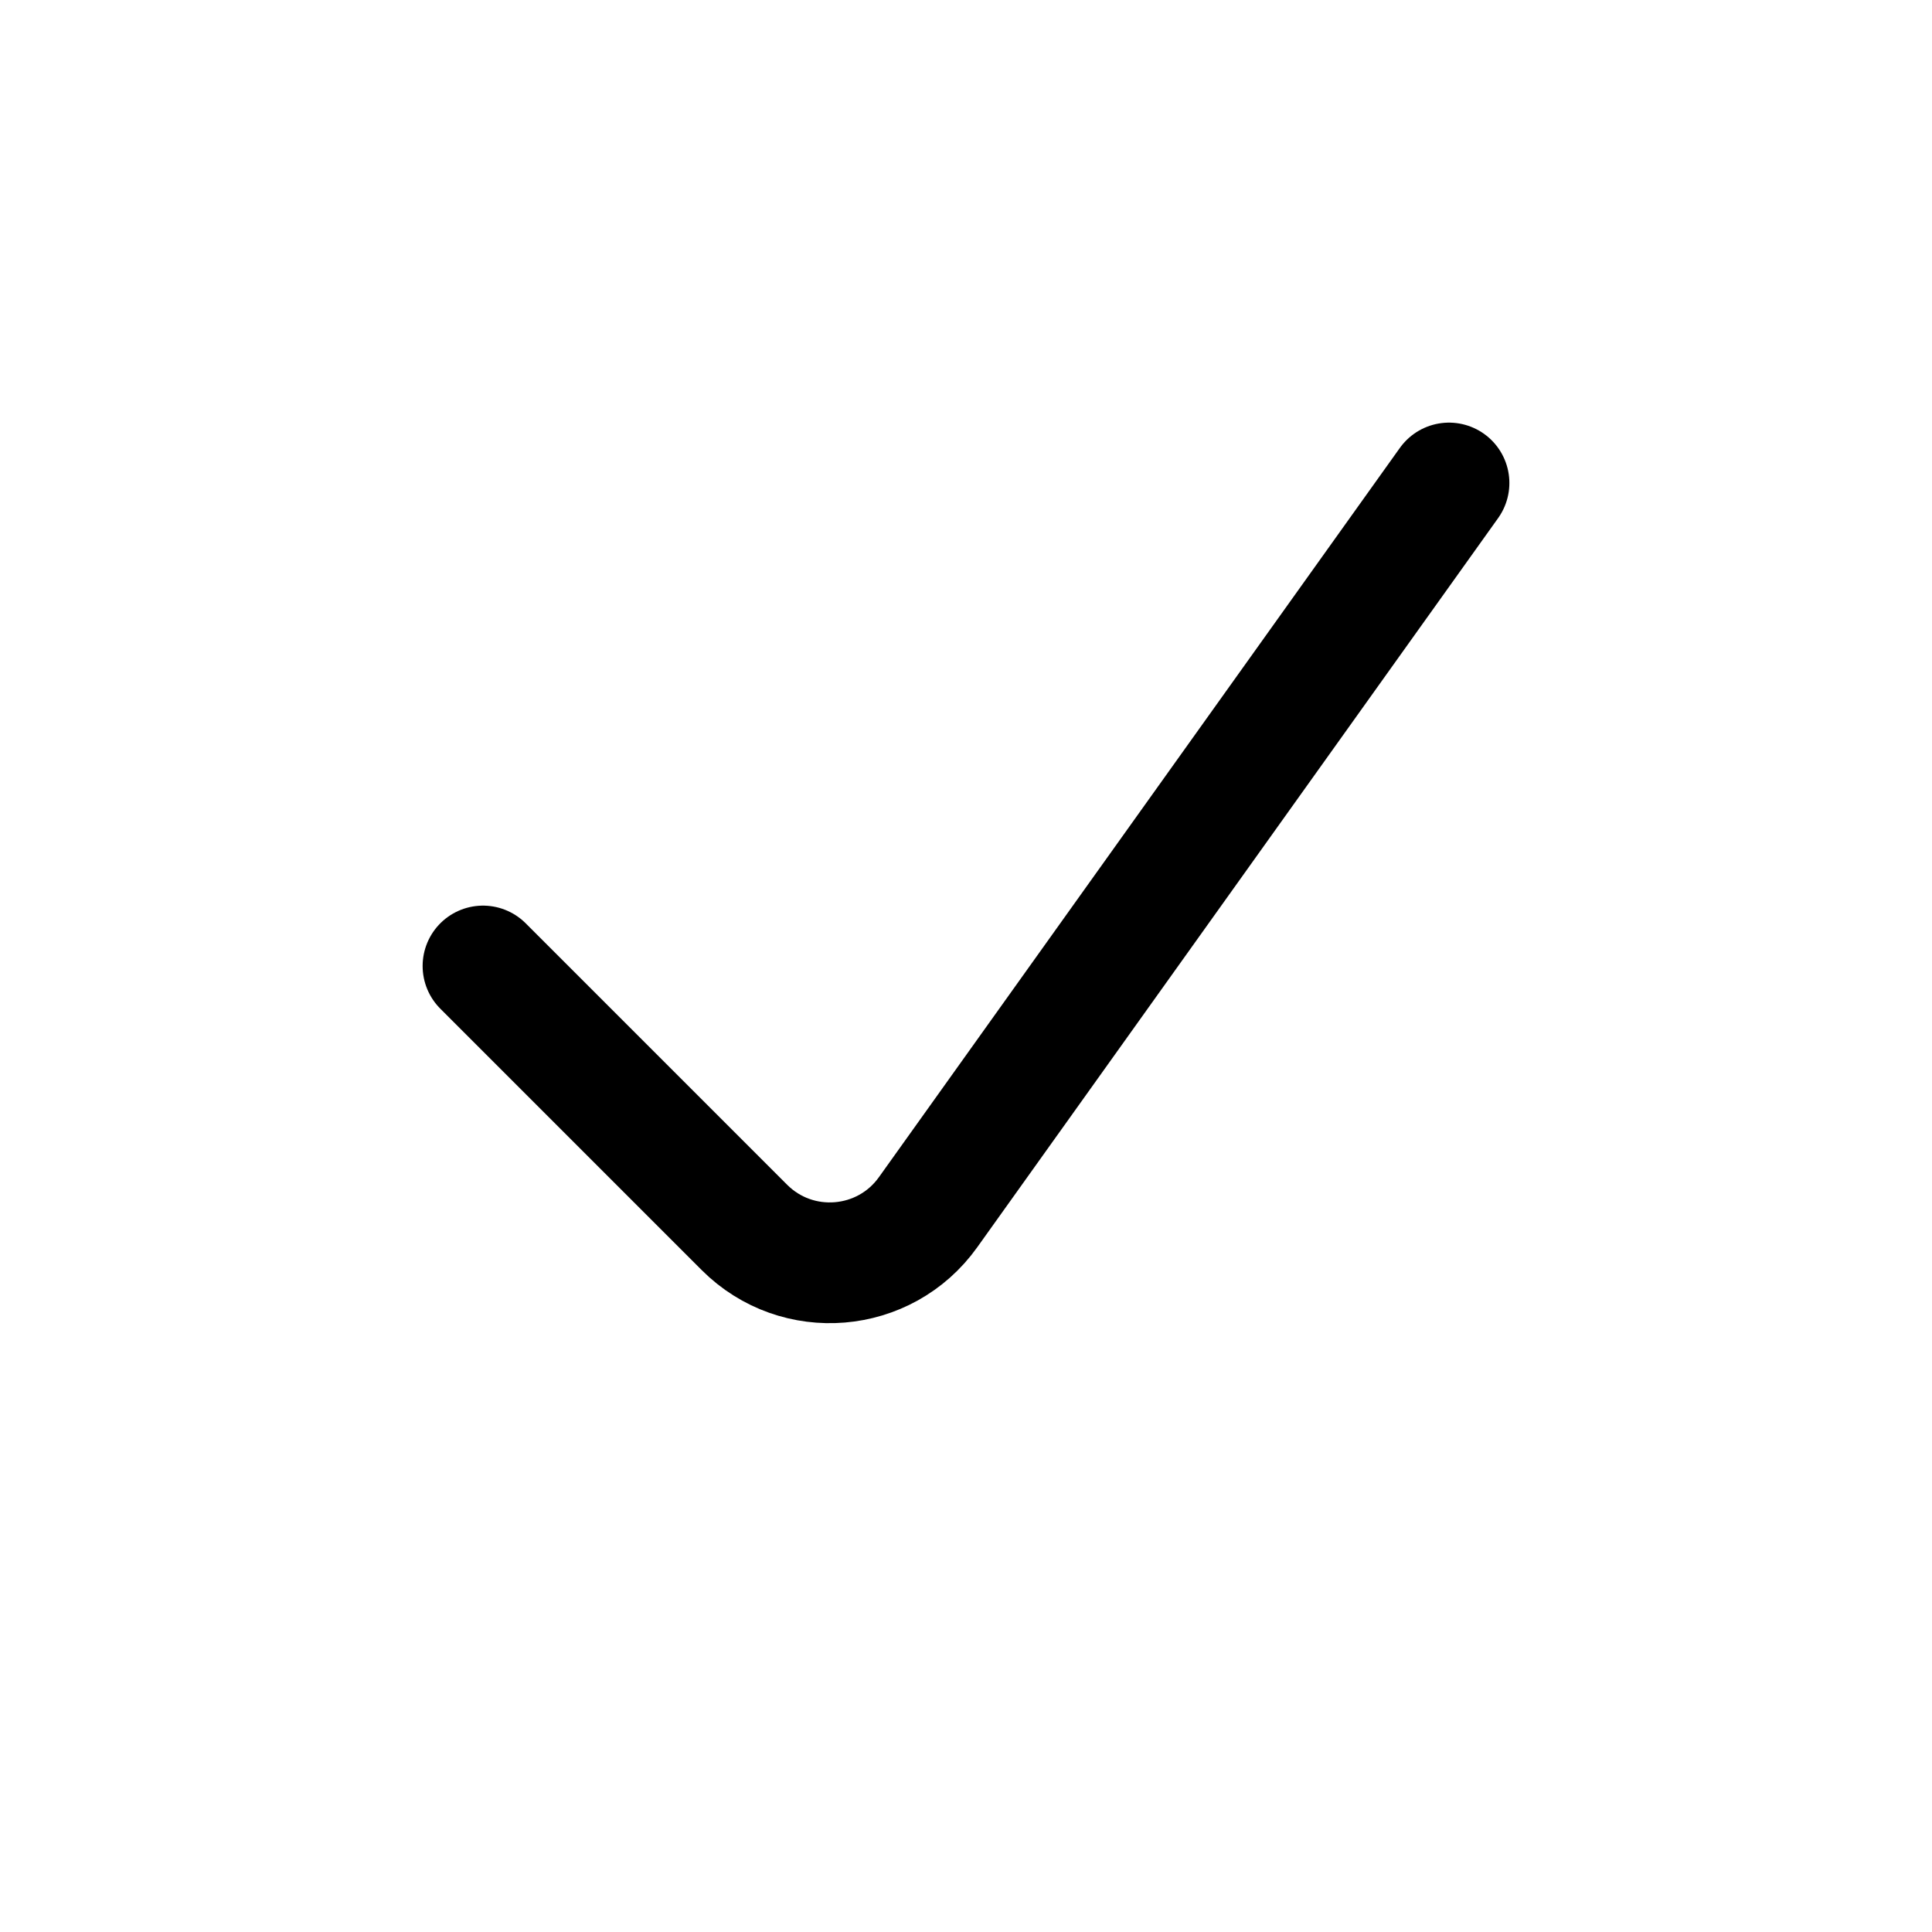
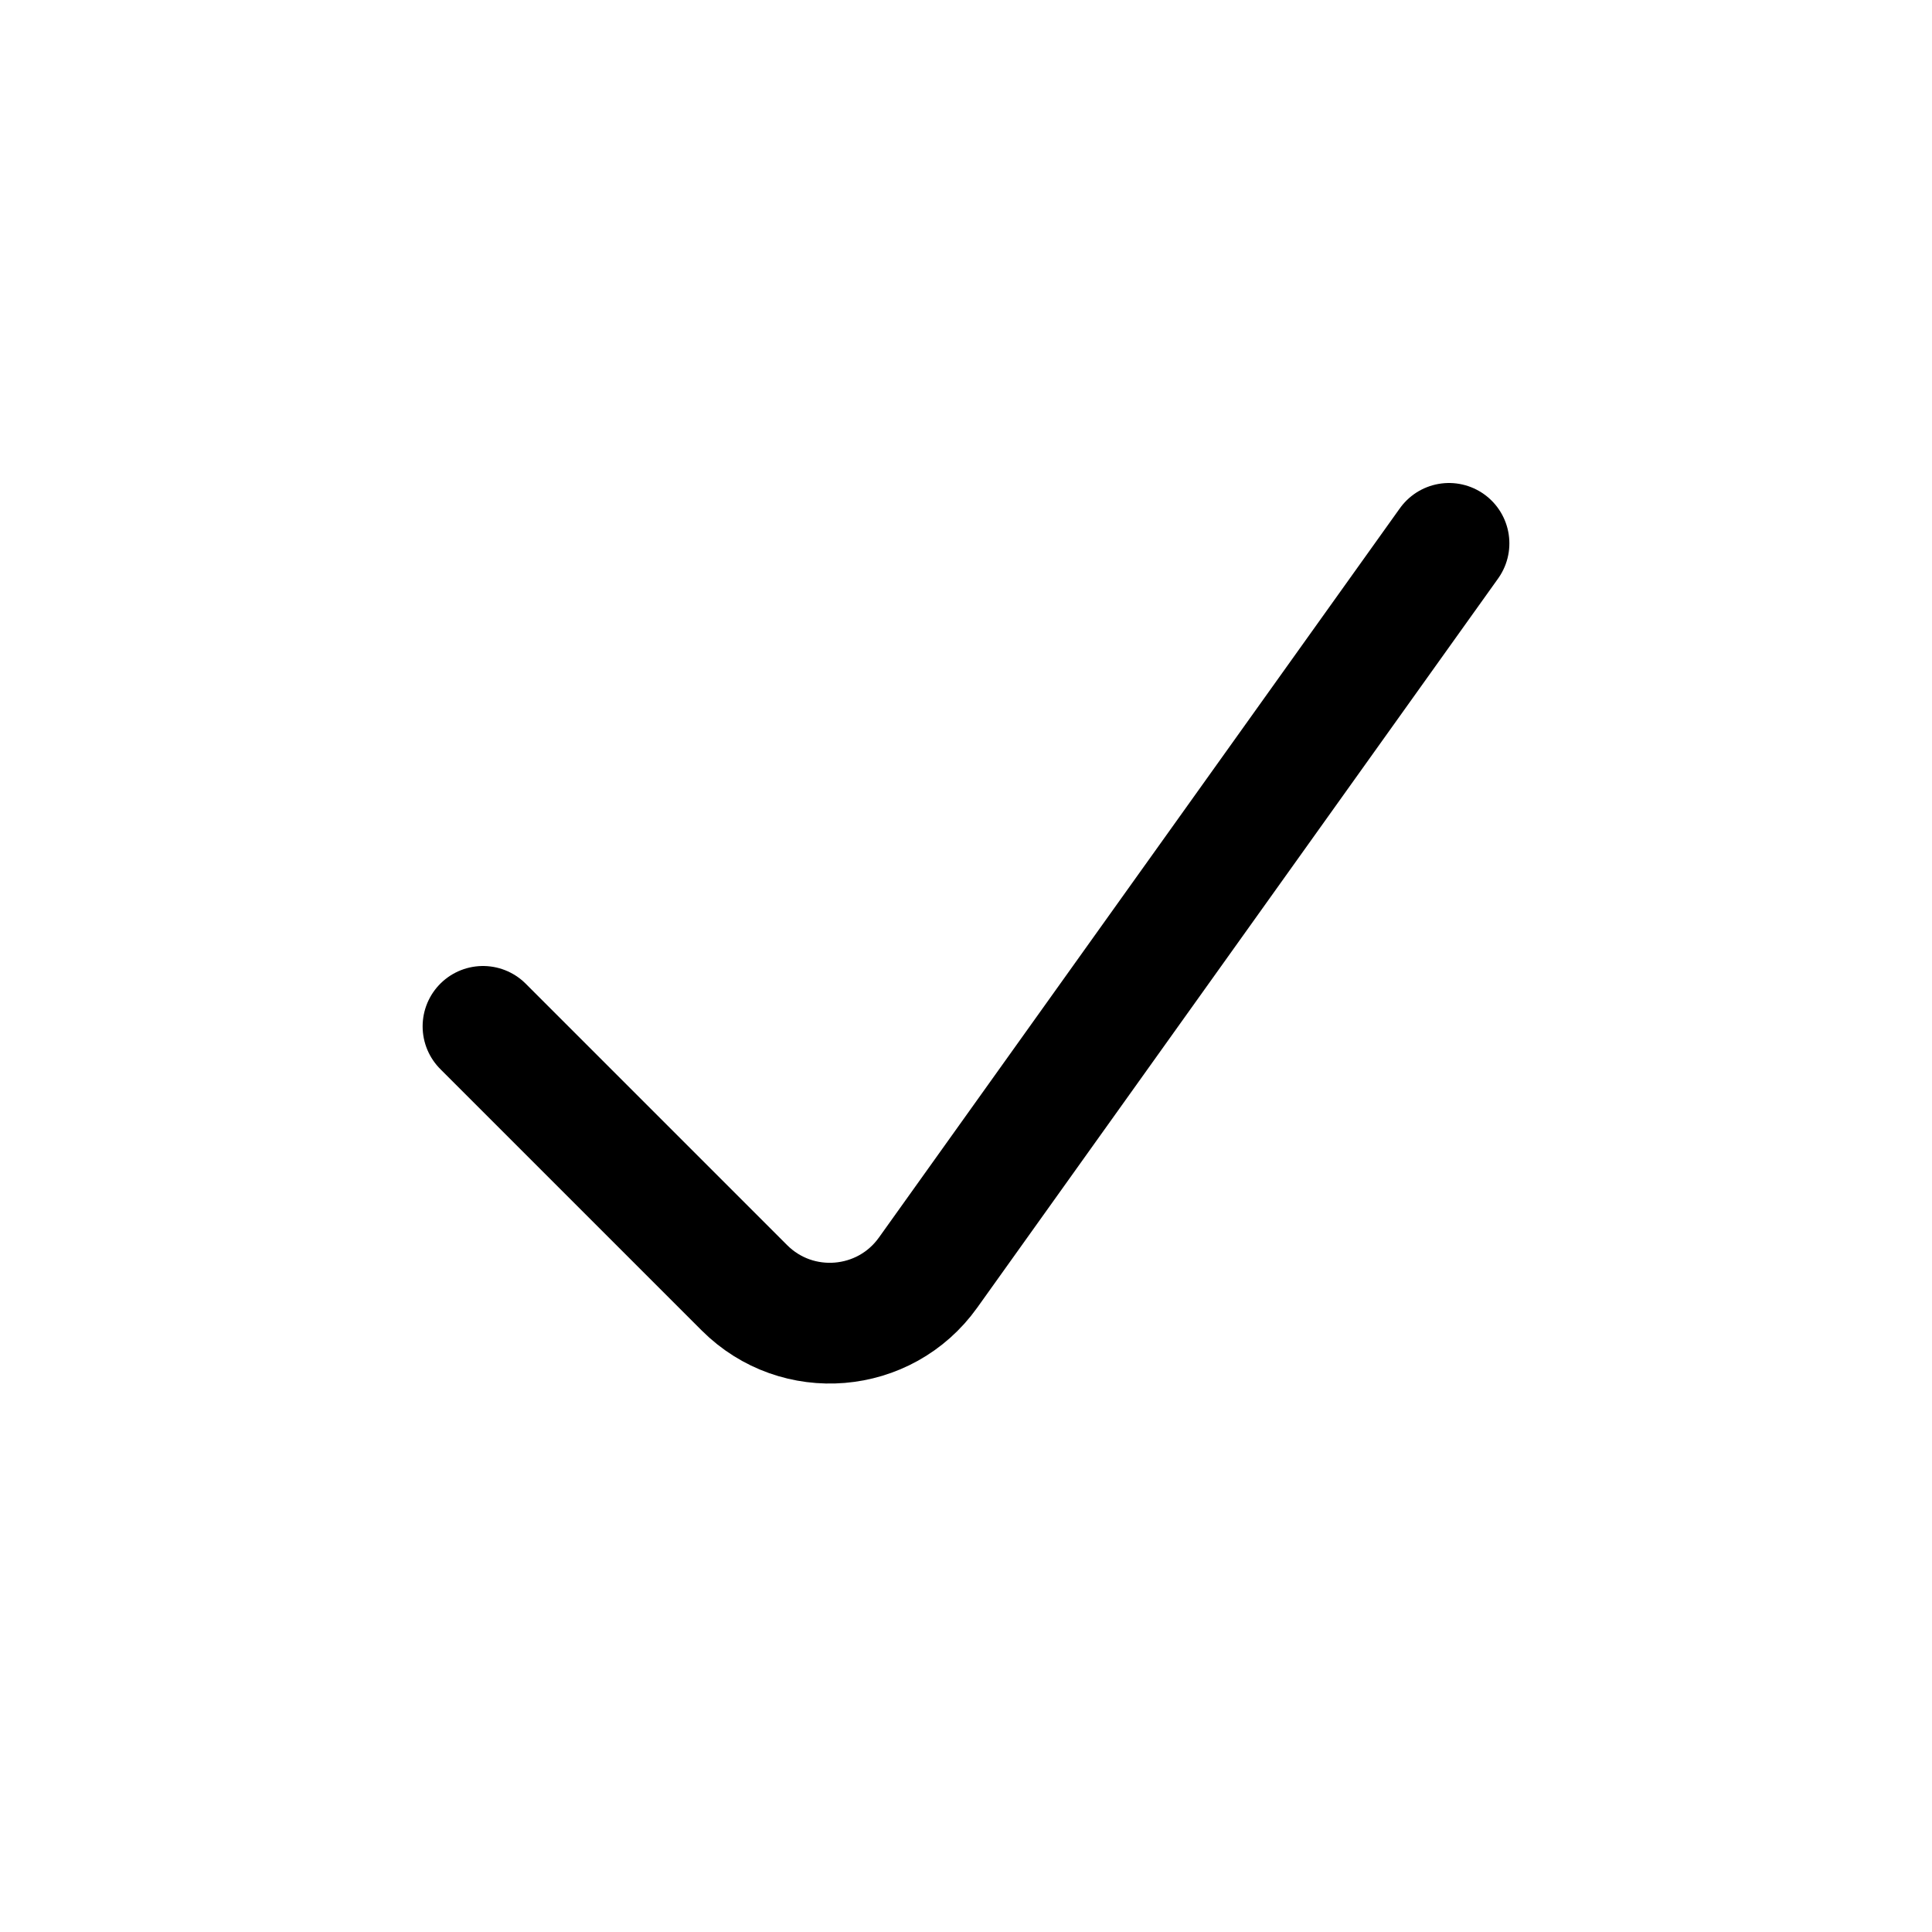
<svg xmlns="http://www.w3.org/2000/svg" width="16" height="16" viewBox="0 0 16 16" fill="none">
-   <path d="M4 8L6.165 10.165C6.602 10.602 7.327 10.542 7.686 10.039L12 4" stroke="black" stroke-linecap="round" stroke-linejoin="round" />
+   <path d="M4 8.5L6.165 10.665C6.602 11.102 7.327 11.042 7.686 10.539L12 4.5" stroke="black" stroke-linecap="round" stroke-linejoin="round" />
</svg>
